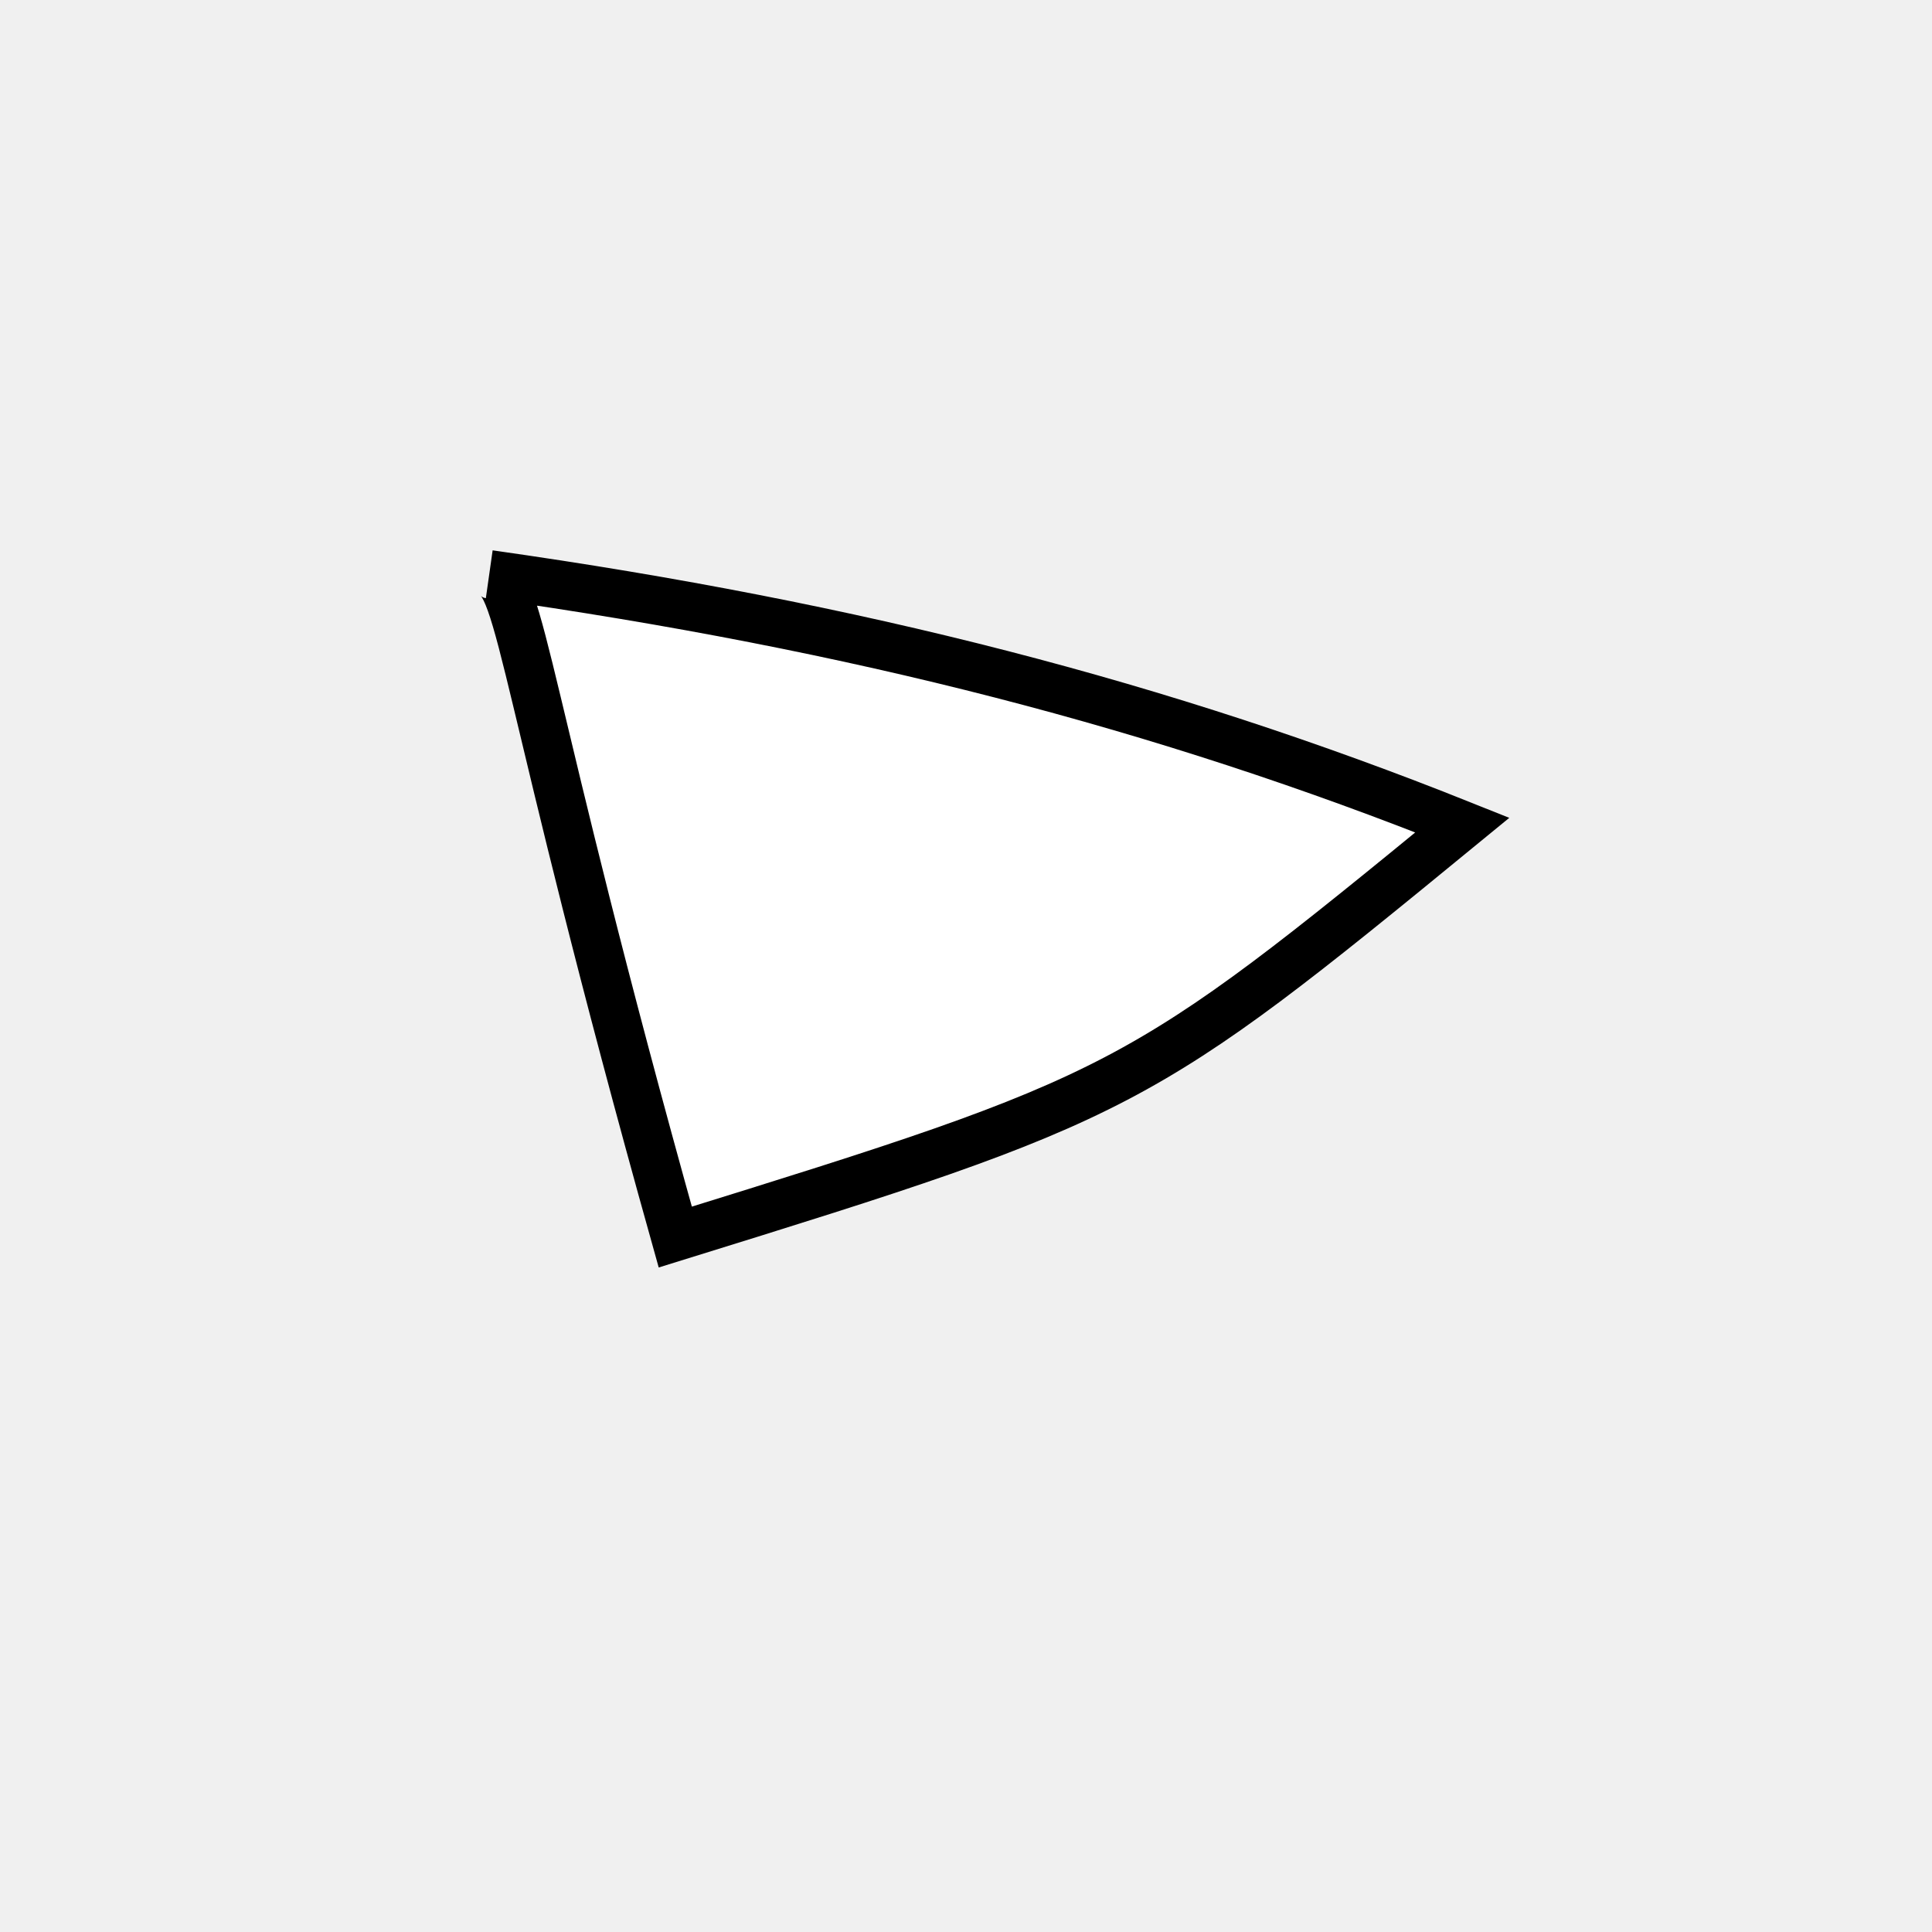
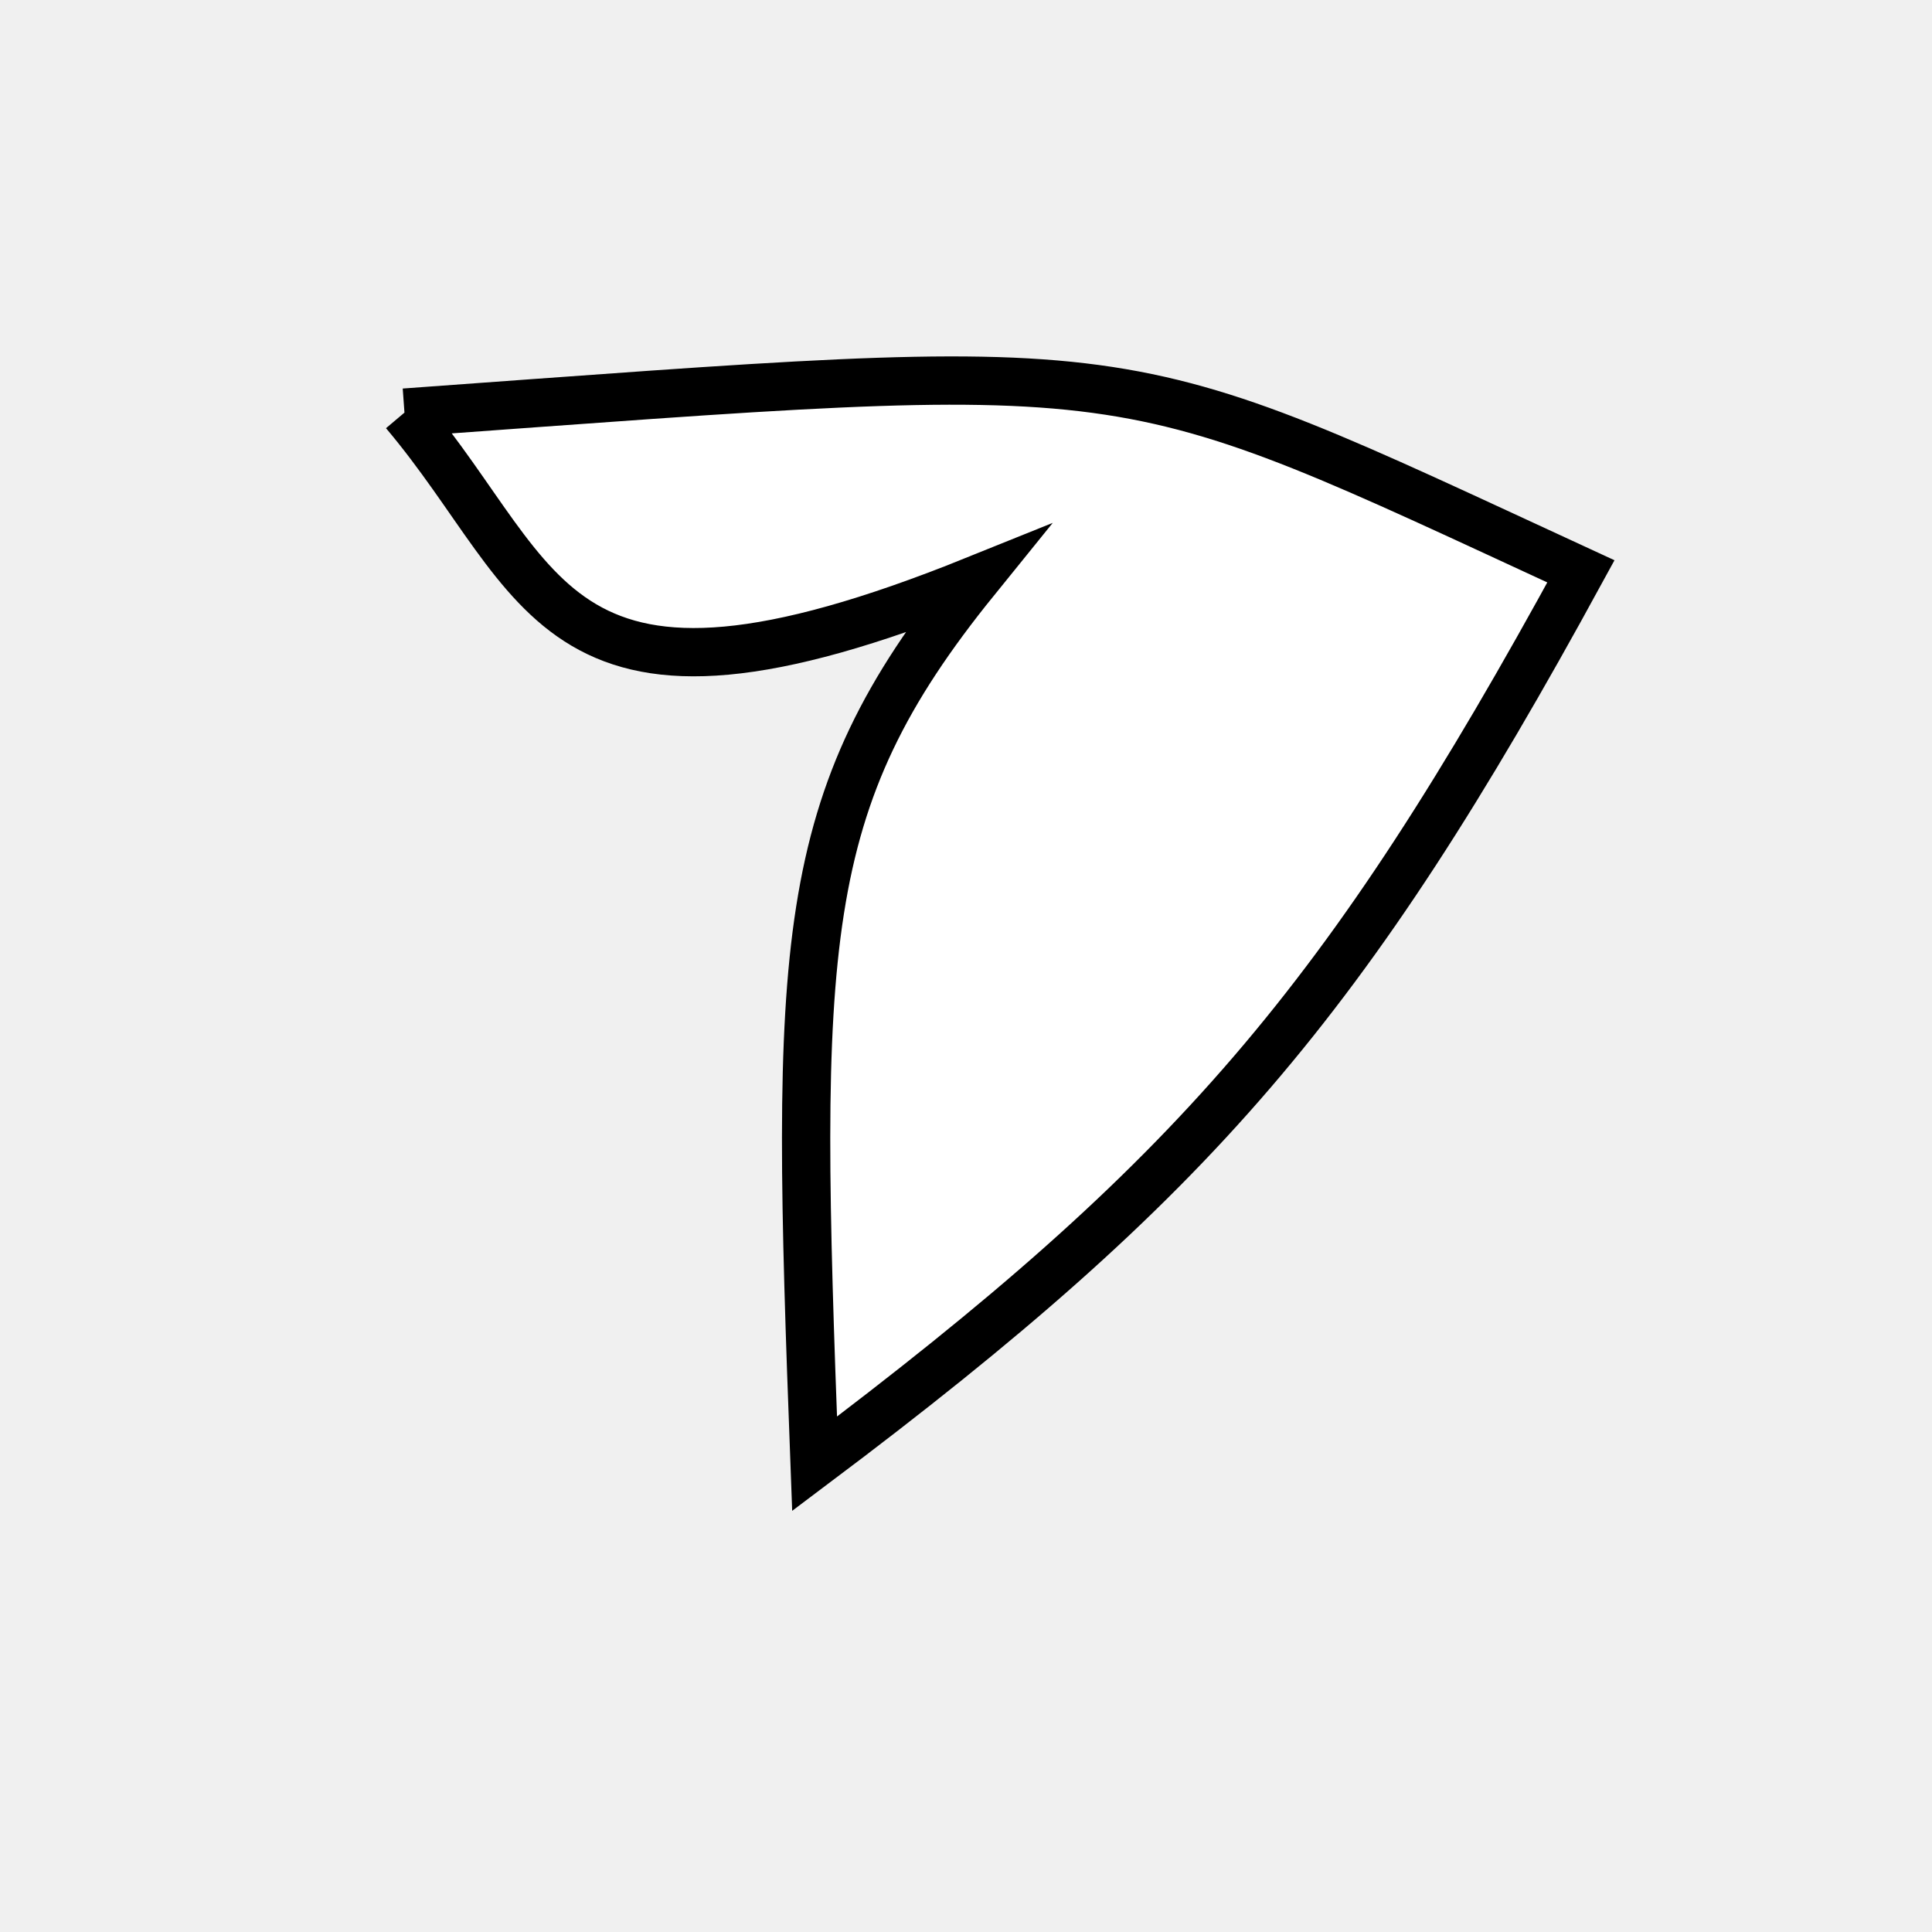
<svg xmlns="http://www.w3.org/2000/svg" width="200px" height="200px" viewBox="0 0 200 200" version="1.1">
-   <path d="M 50.647 59.447C 88.684 64.837 120.365 73.003 151.383 85.412 C 117.784 112.959 116.579 113.589 69.904 128.06 C 54.048 71.429 54.048 59.93 50.647 59.447" fill="white" stroke-dasharray="[0,0]" stroke="black" stroke-width="5" />
+   <path d="M 41.87 42.714C 119.774 37.084 114.198 36.332 163.656 59.147 C 139.31 103.762 123.698 121.943 84.325 151.532 C 82.305 97.616 82.305 83.114 100.965 60.057C 56.789 77.882 56.789 60.393 41.87 42.714" fill="white" stroke-dasharray="[0,0]" stroke="black" stroke-width="5" />
</svg>
